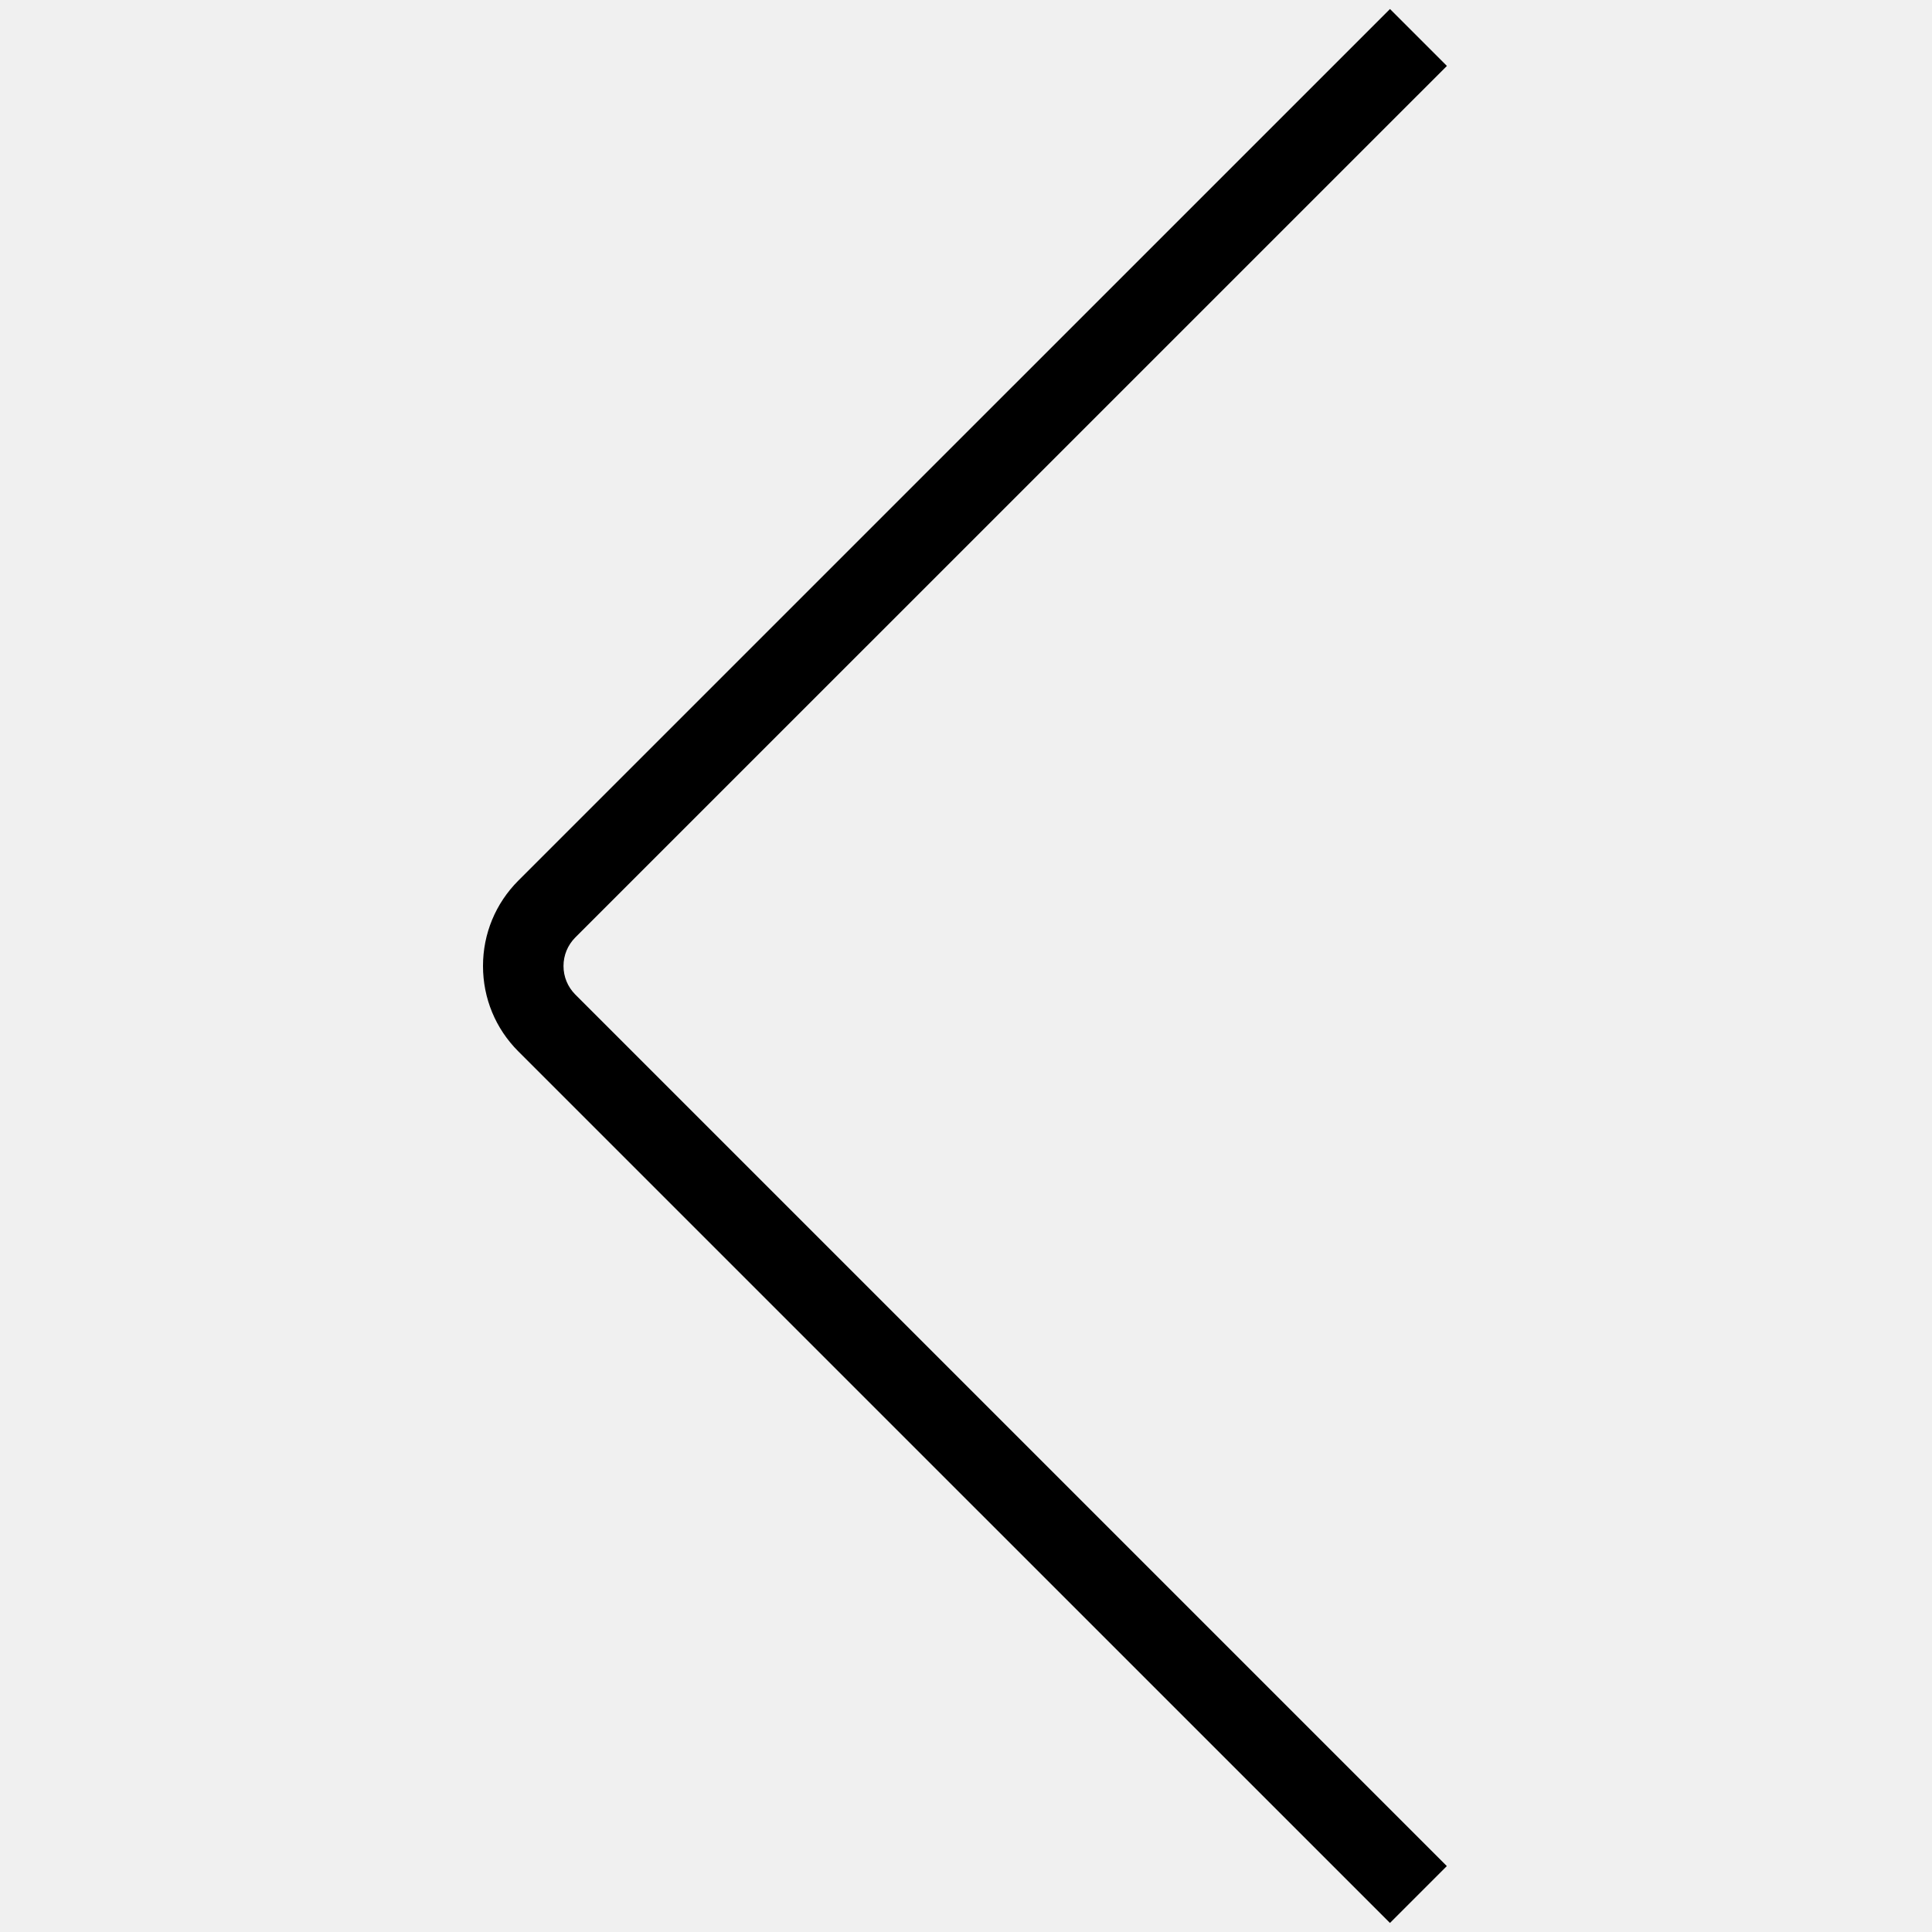
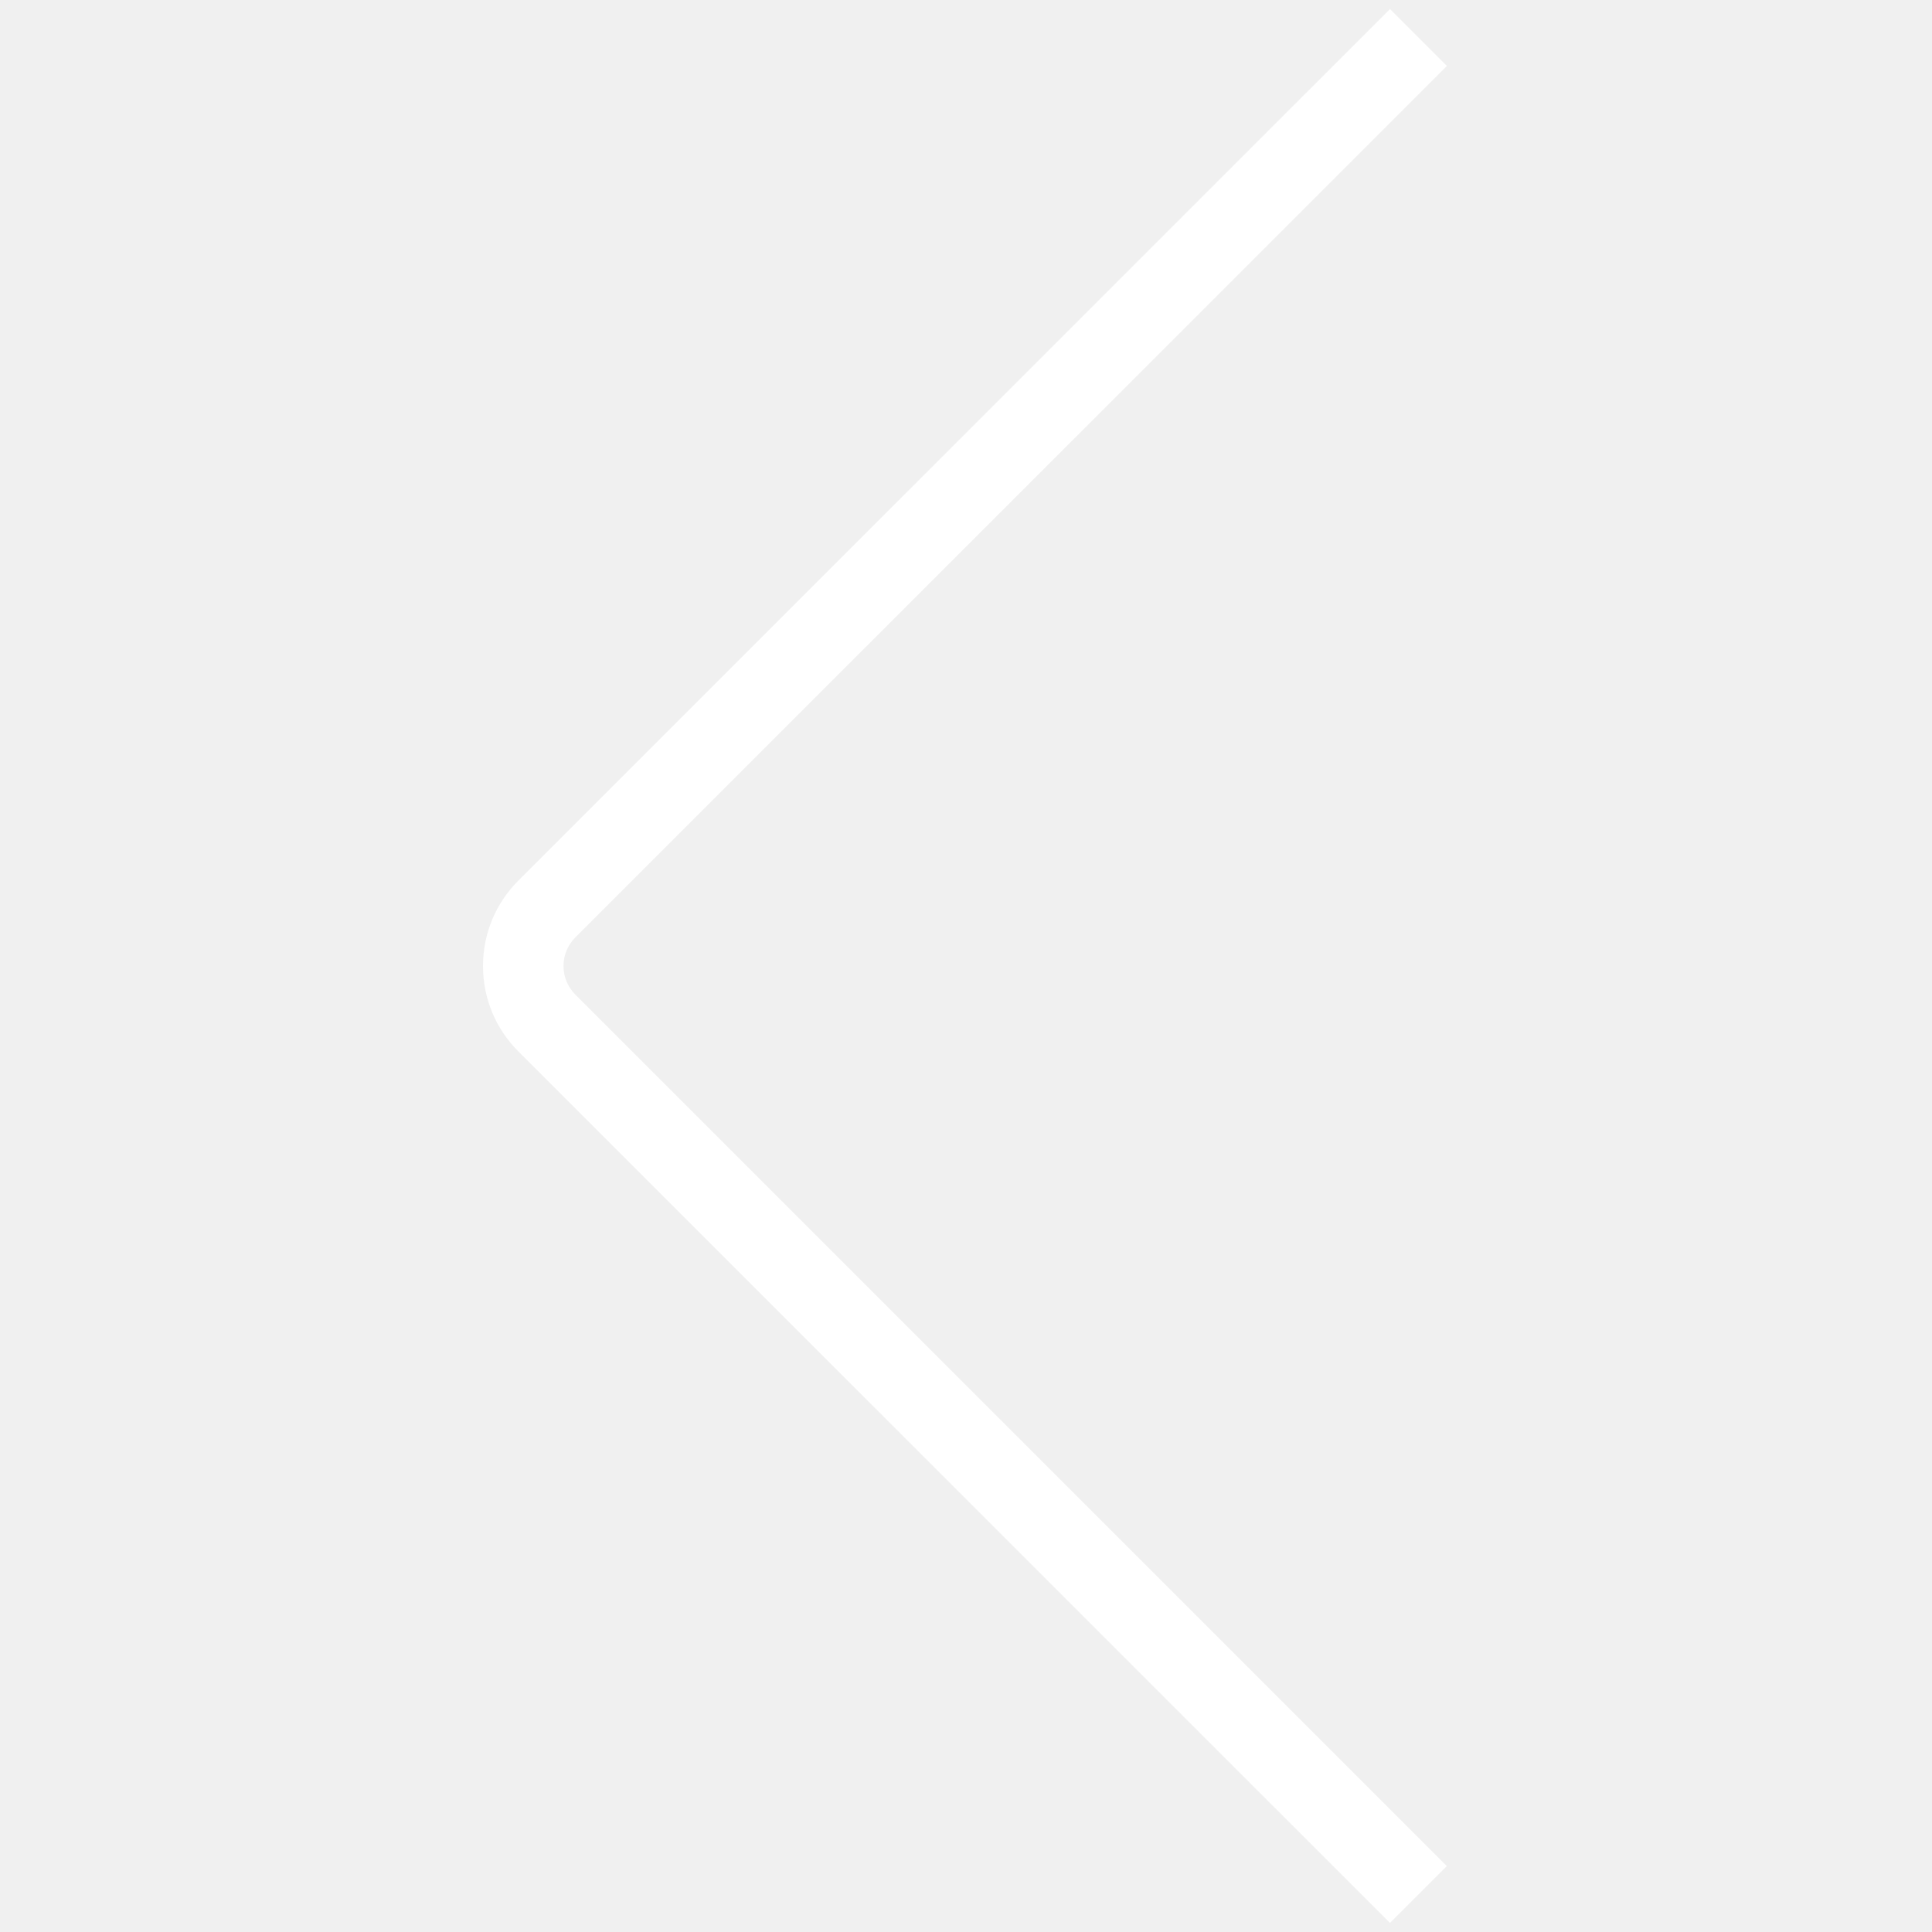
- <svg xmlns="http://www.w3.org/2000/svg" id="Layer_1" data-name="Layer 1" viewBox="0 0 24 24">
+ <svg xmlns="http://www.w3.org/2000/svg" id="Layer_1" data-name="Layer 1" viewBox="0 0 24 24" fill="white">
  <path d="m17.267,23.888L6.439,13.061c-.283-.283-.439-.66-.439-1.061s.156-.777.439-1.061L17.267.112l.707.707L7.146,11.646c-.094.095-.146.22-.146.354s.052.259.146.354l10.827,10.827-.707.707Z" />
</svg>
